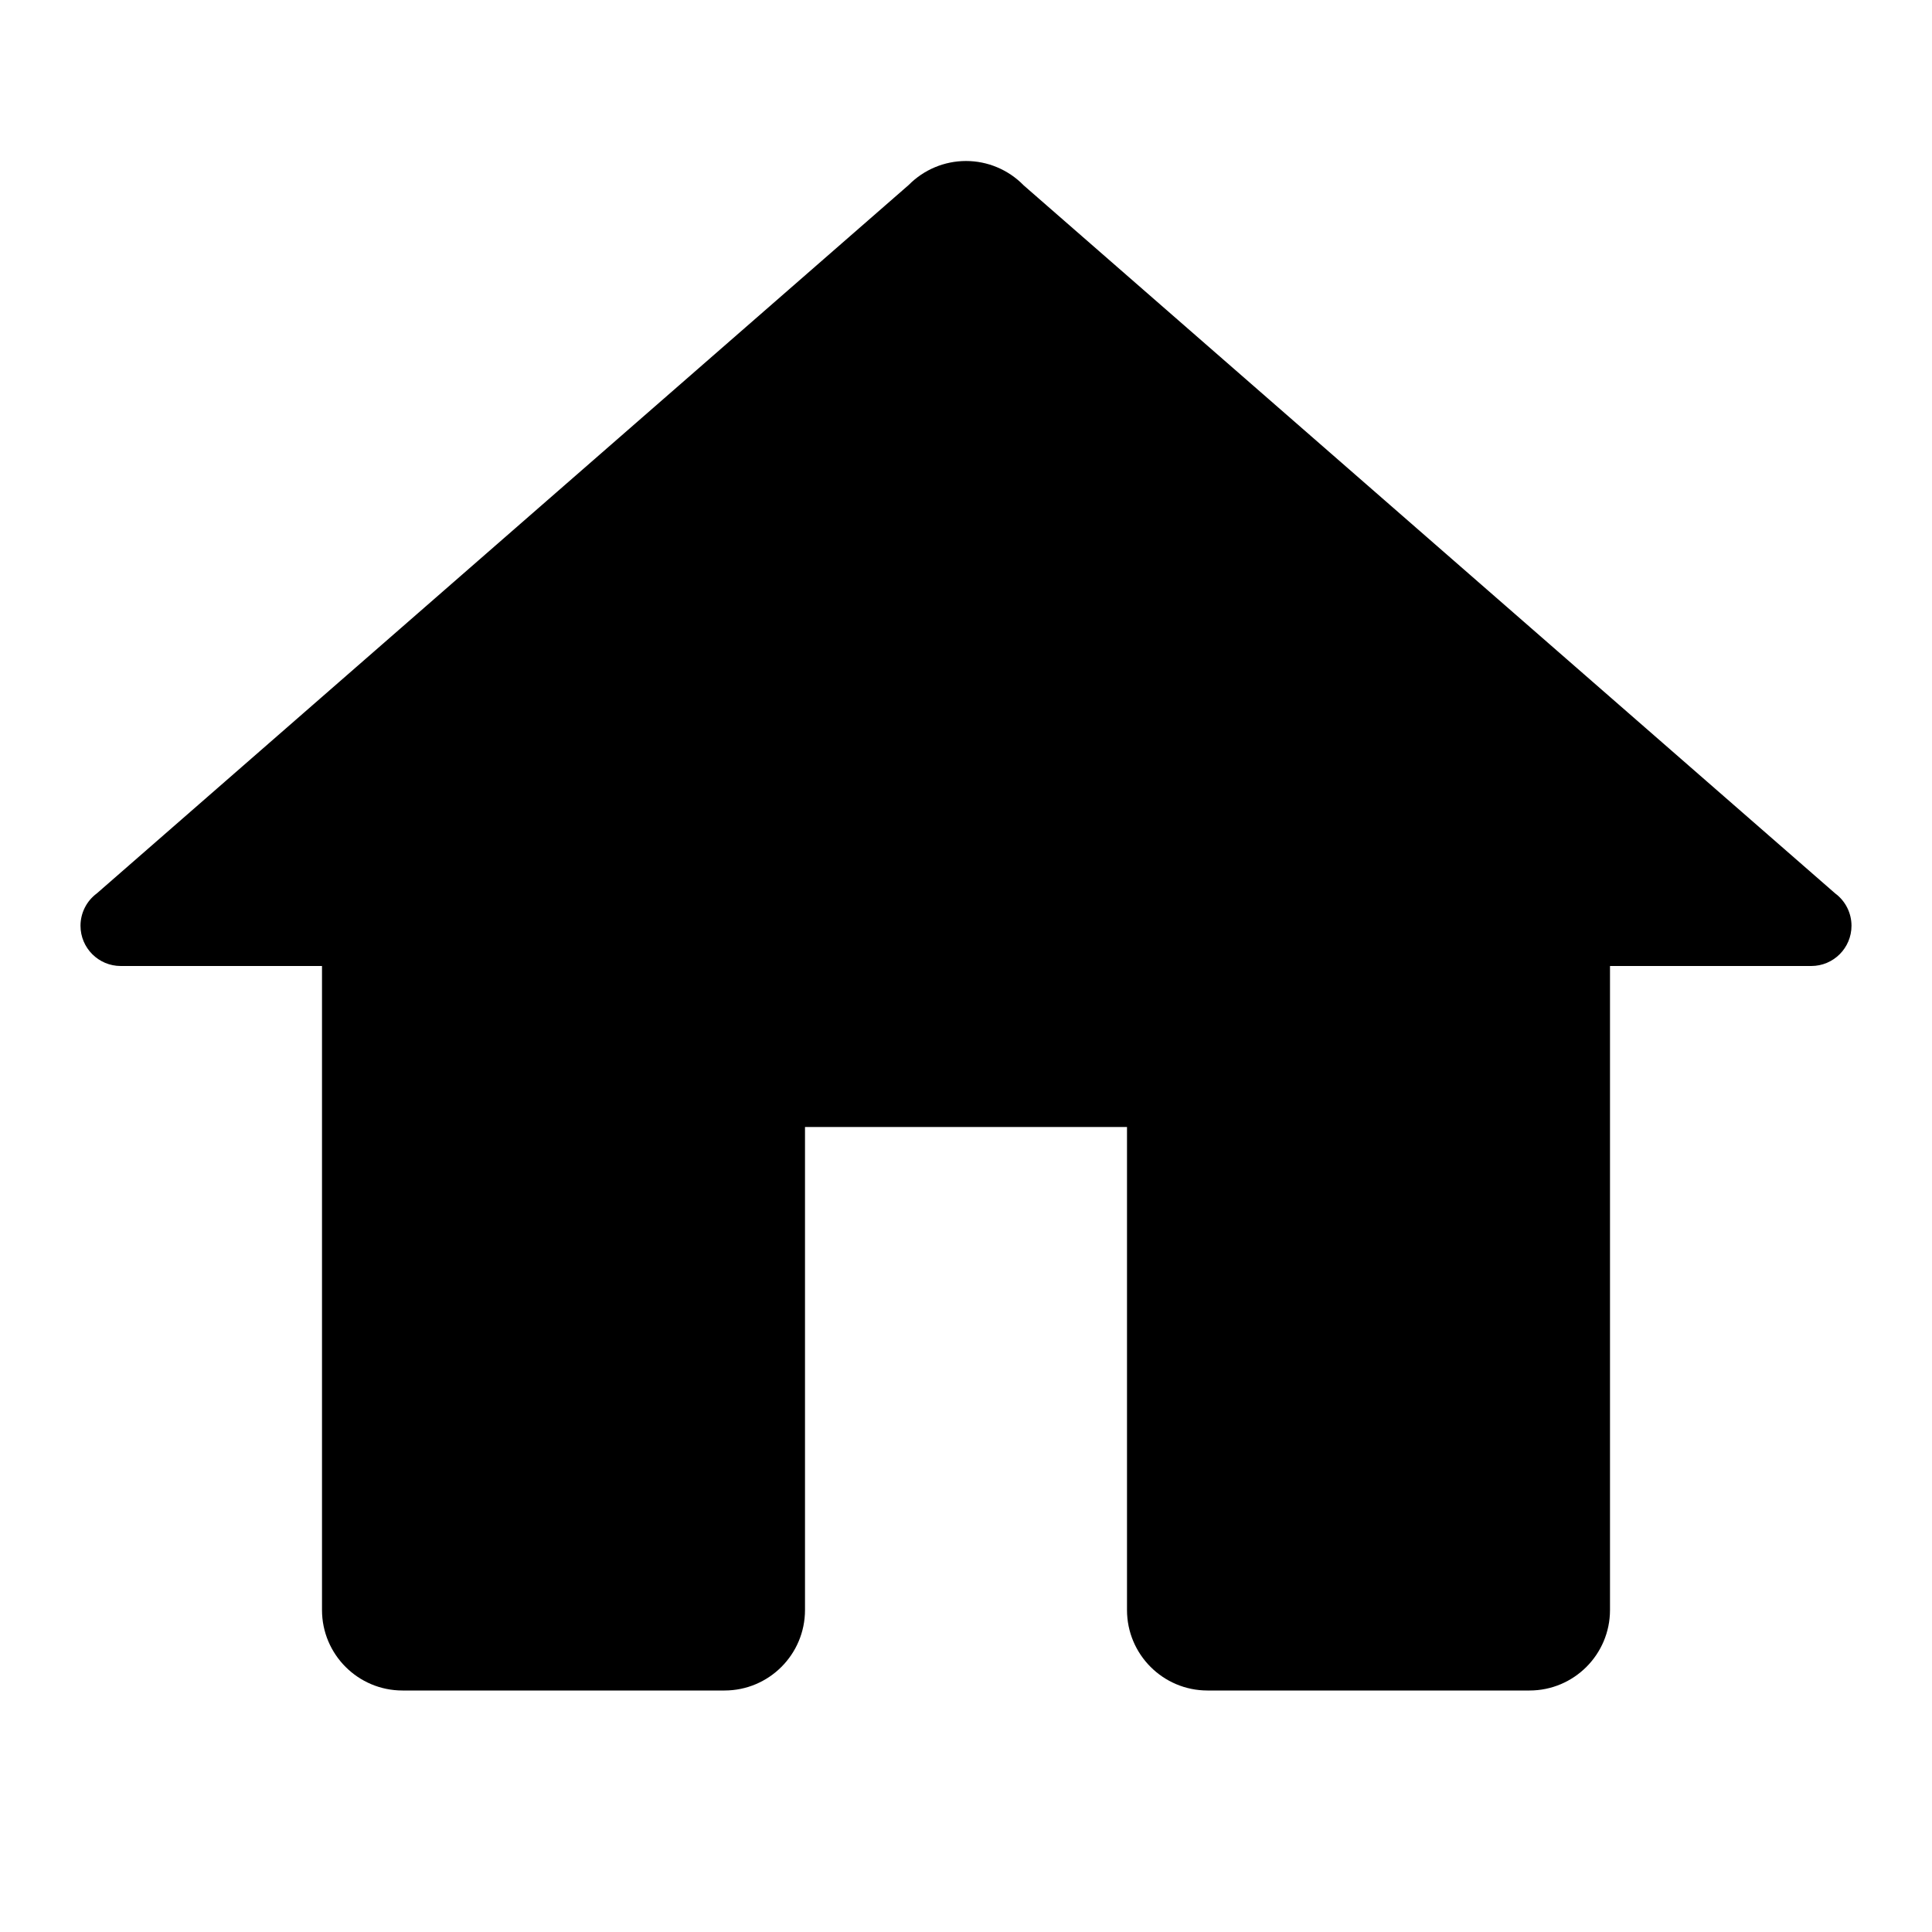
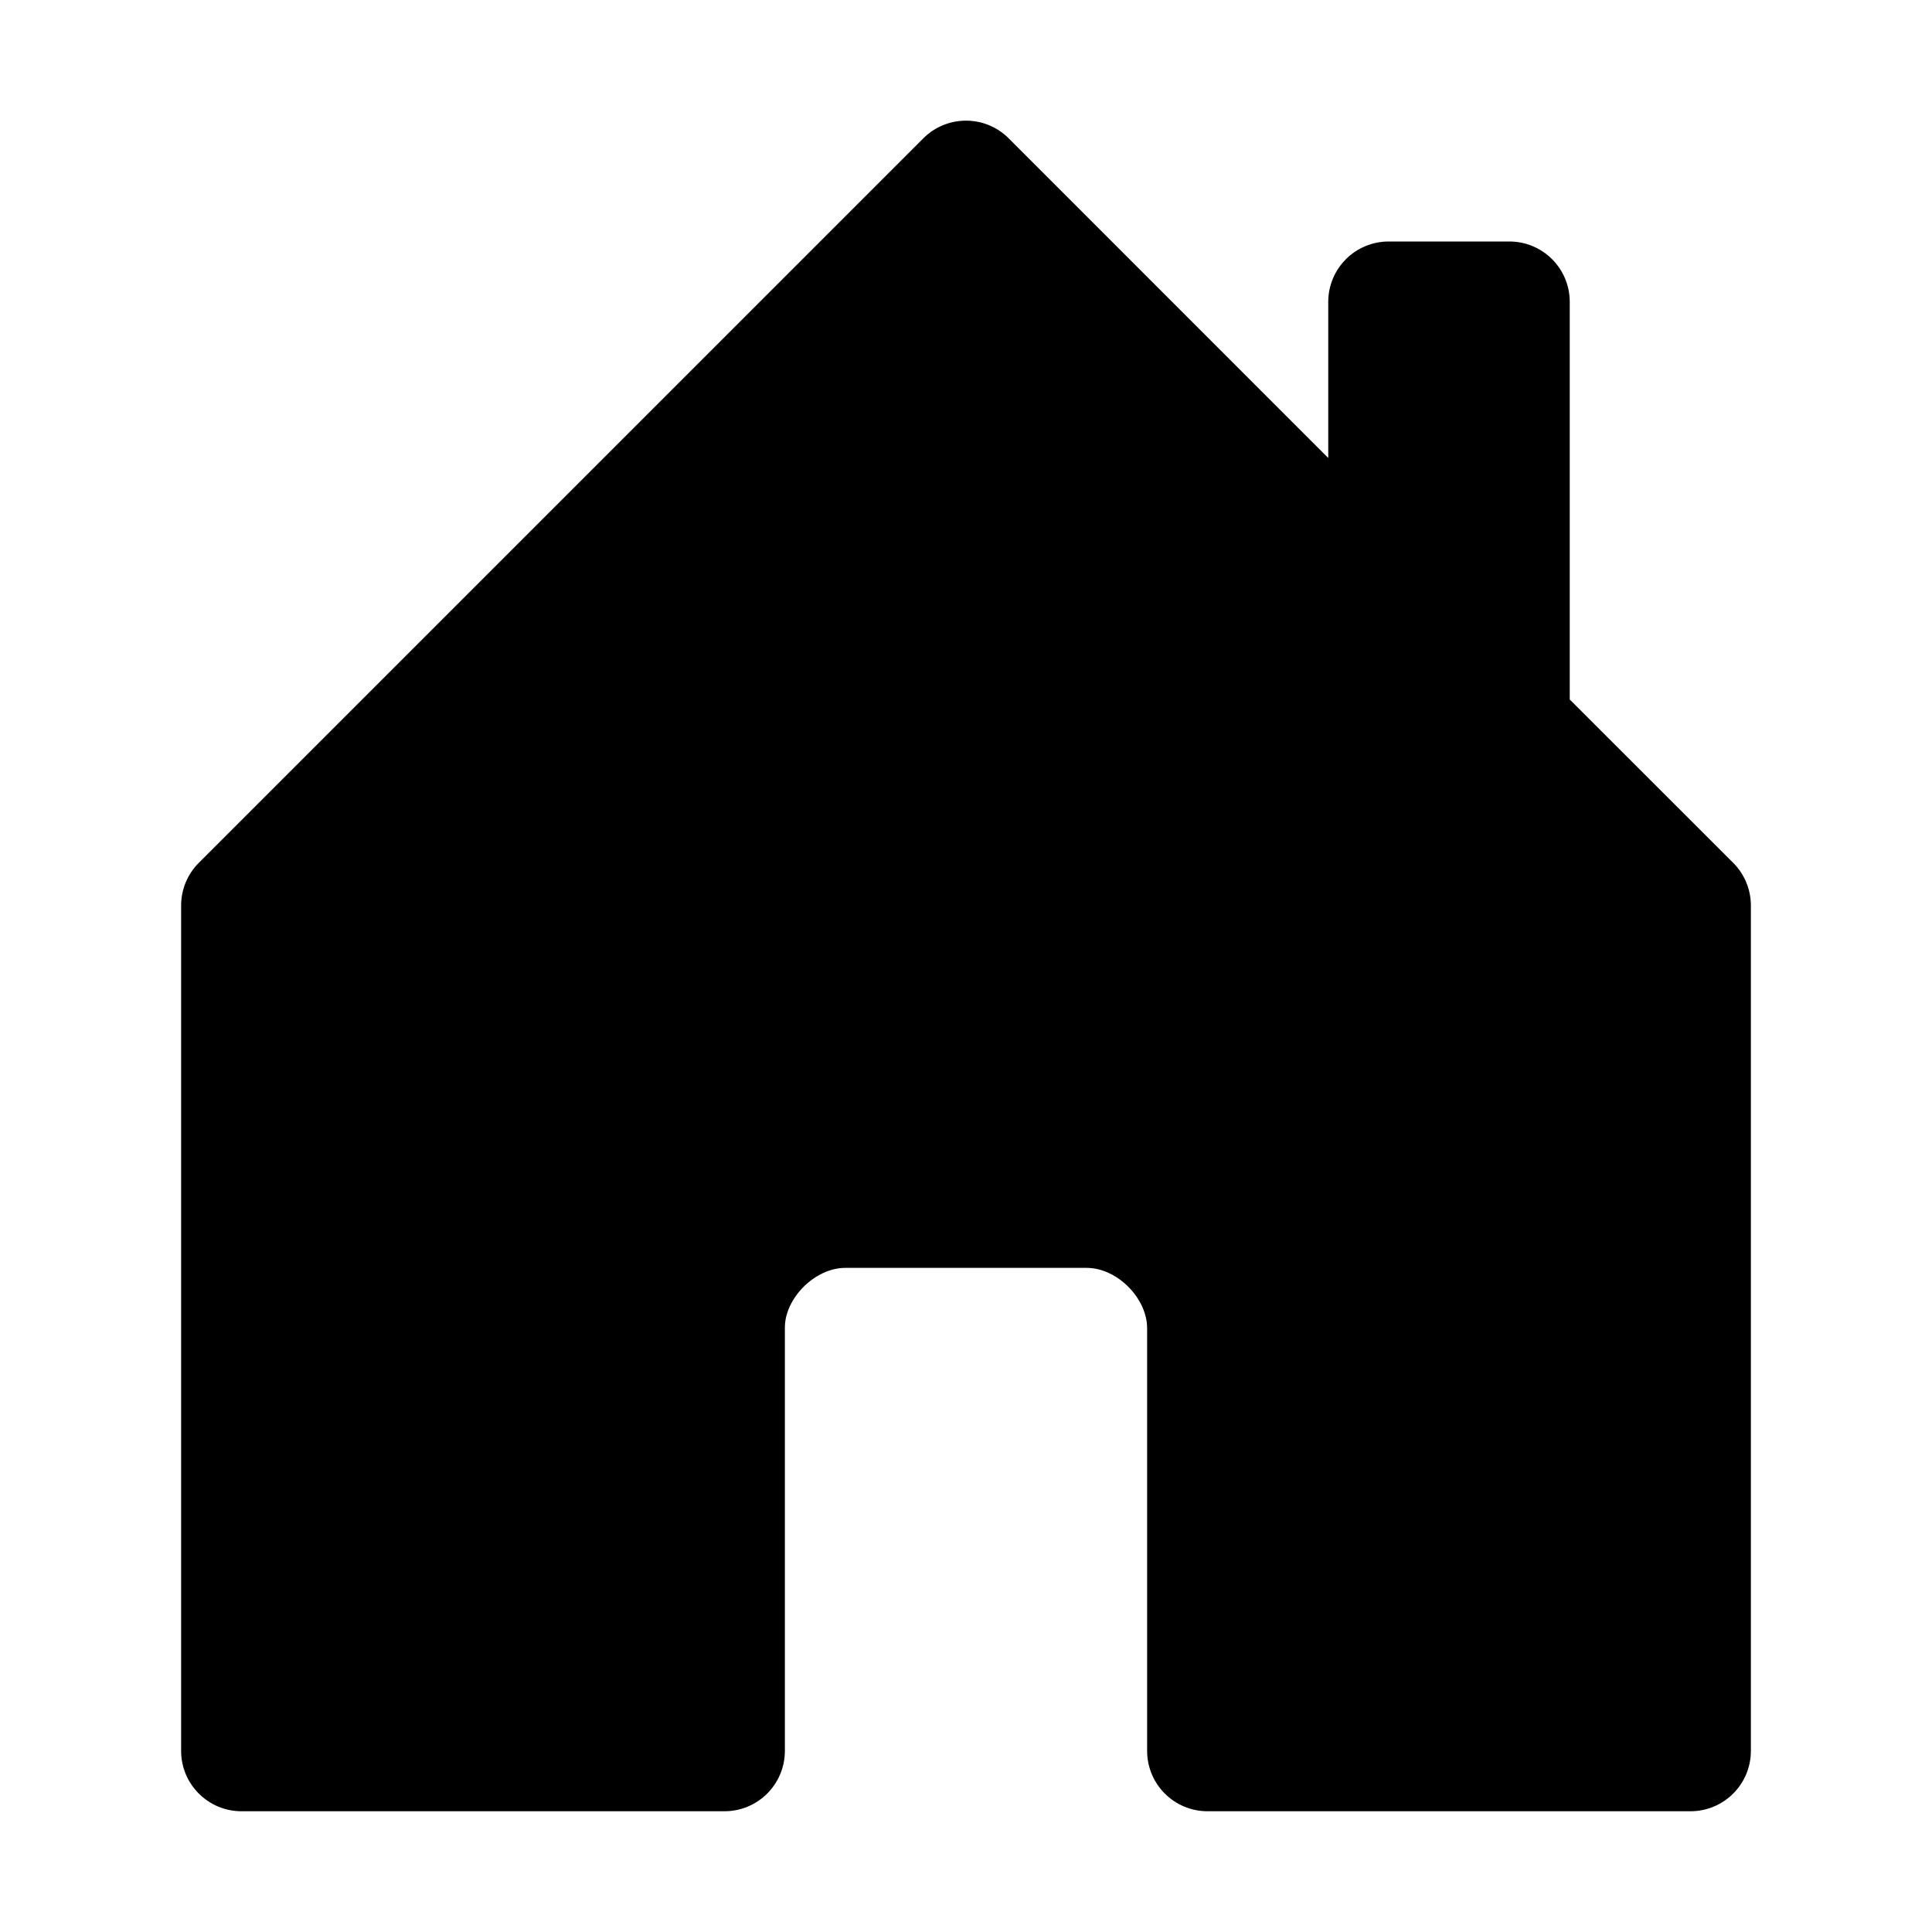
- <svg xmlns="http://www.w3.org/2000/svg" fill="#000000" viewBox="0 0 24 24" width="24px" height="24px">
-   <path d="M 12 2 A 1 1 0 0 0 11.289 2.297 L 1.203 11.098 A 0.5 0.5 0 0 0 1 11.5 A 0.5 0.5 0 0 0 1.5 12 L 4 12 L 4 20 C 4 20.552 4.448 21 5 21 L 9 21 C 9.552 21 10 20.552 10 20 L 10 14 L 14 14 L 14 20 C 14 20.552 14.448 21 15 21 L 19 21 C 19.552 21 20 20.552 20 20 L 20 12 L 22.5 12 A 0.5 0.5 0 0 0 23 11.5 A 0.5 0.5 0 0 0 22.797 11.098 L 12.717 2.303 A 1 1 0 0 0 12.711 2.297 A 1 1 0 0 0 12 2 z" />
+ <svg xmlns="http://www.w3.org/2000/svg" width="16" height="16" fill="currentColor" class="bi bi-house-door-fill" viewBox="0 0 16 16">
+   <path d="M6.5 14.5v-3.505c0-.245.25-.495.5-.495h2c.25 0 .5.25.5.5v3.5a.5.5 0 0 0 .5.5h4a.5.5 0 0 0 .5-.5v-7a.5.5 0 0 0-.146-.354L13 5.793V2.5a.5.5 0 0 0-.5-.5h-1a.5.5 0 0 0-.5.5v1.293L8.354 1.146a.5.5 0 0 0-.708 0l-6 6A.5.5 0 0 0 1.5 7.5v7a.5.5 0 0 0 .5.5h4a.5.5 0 0 0 .5-.5z" />
</svg>
